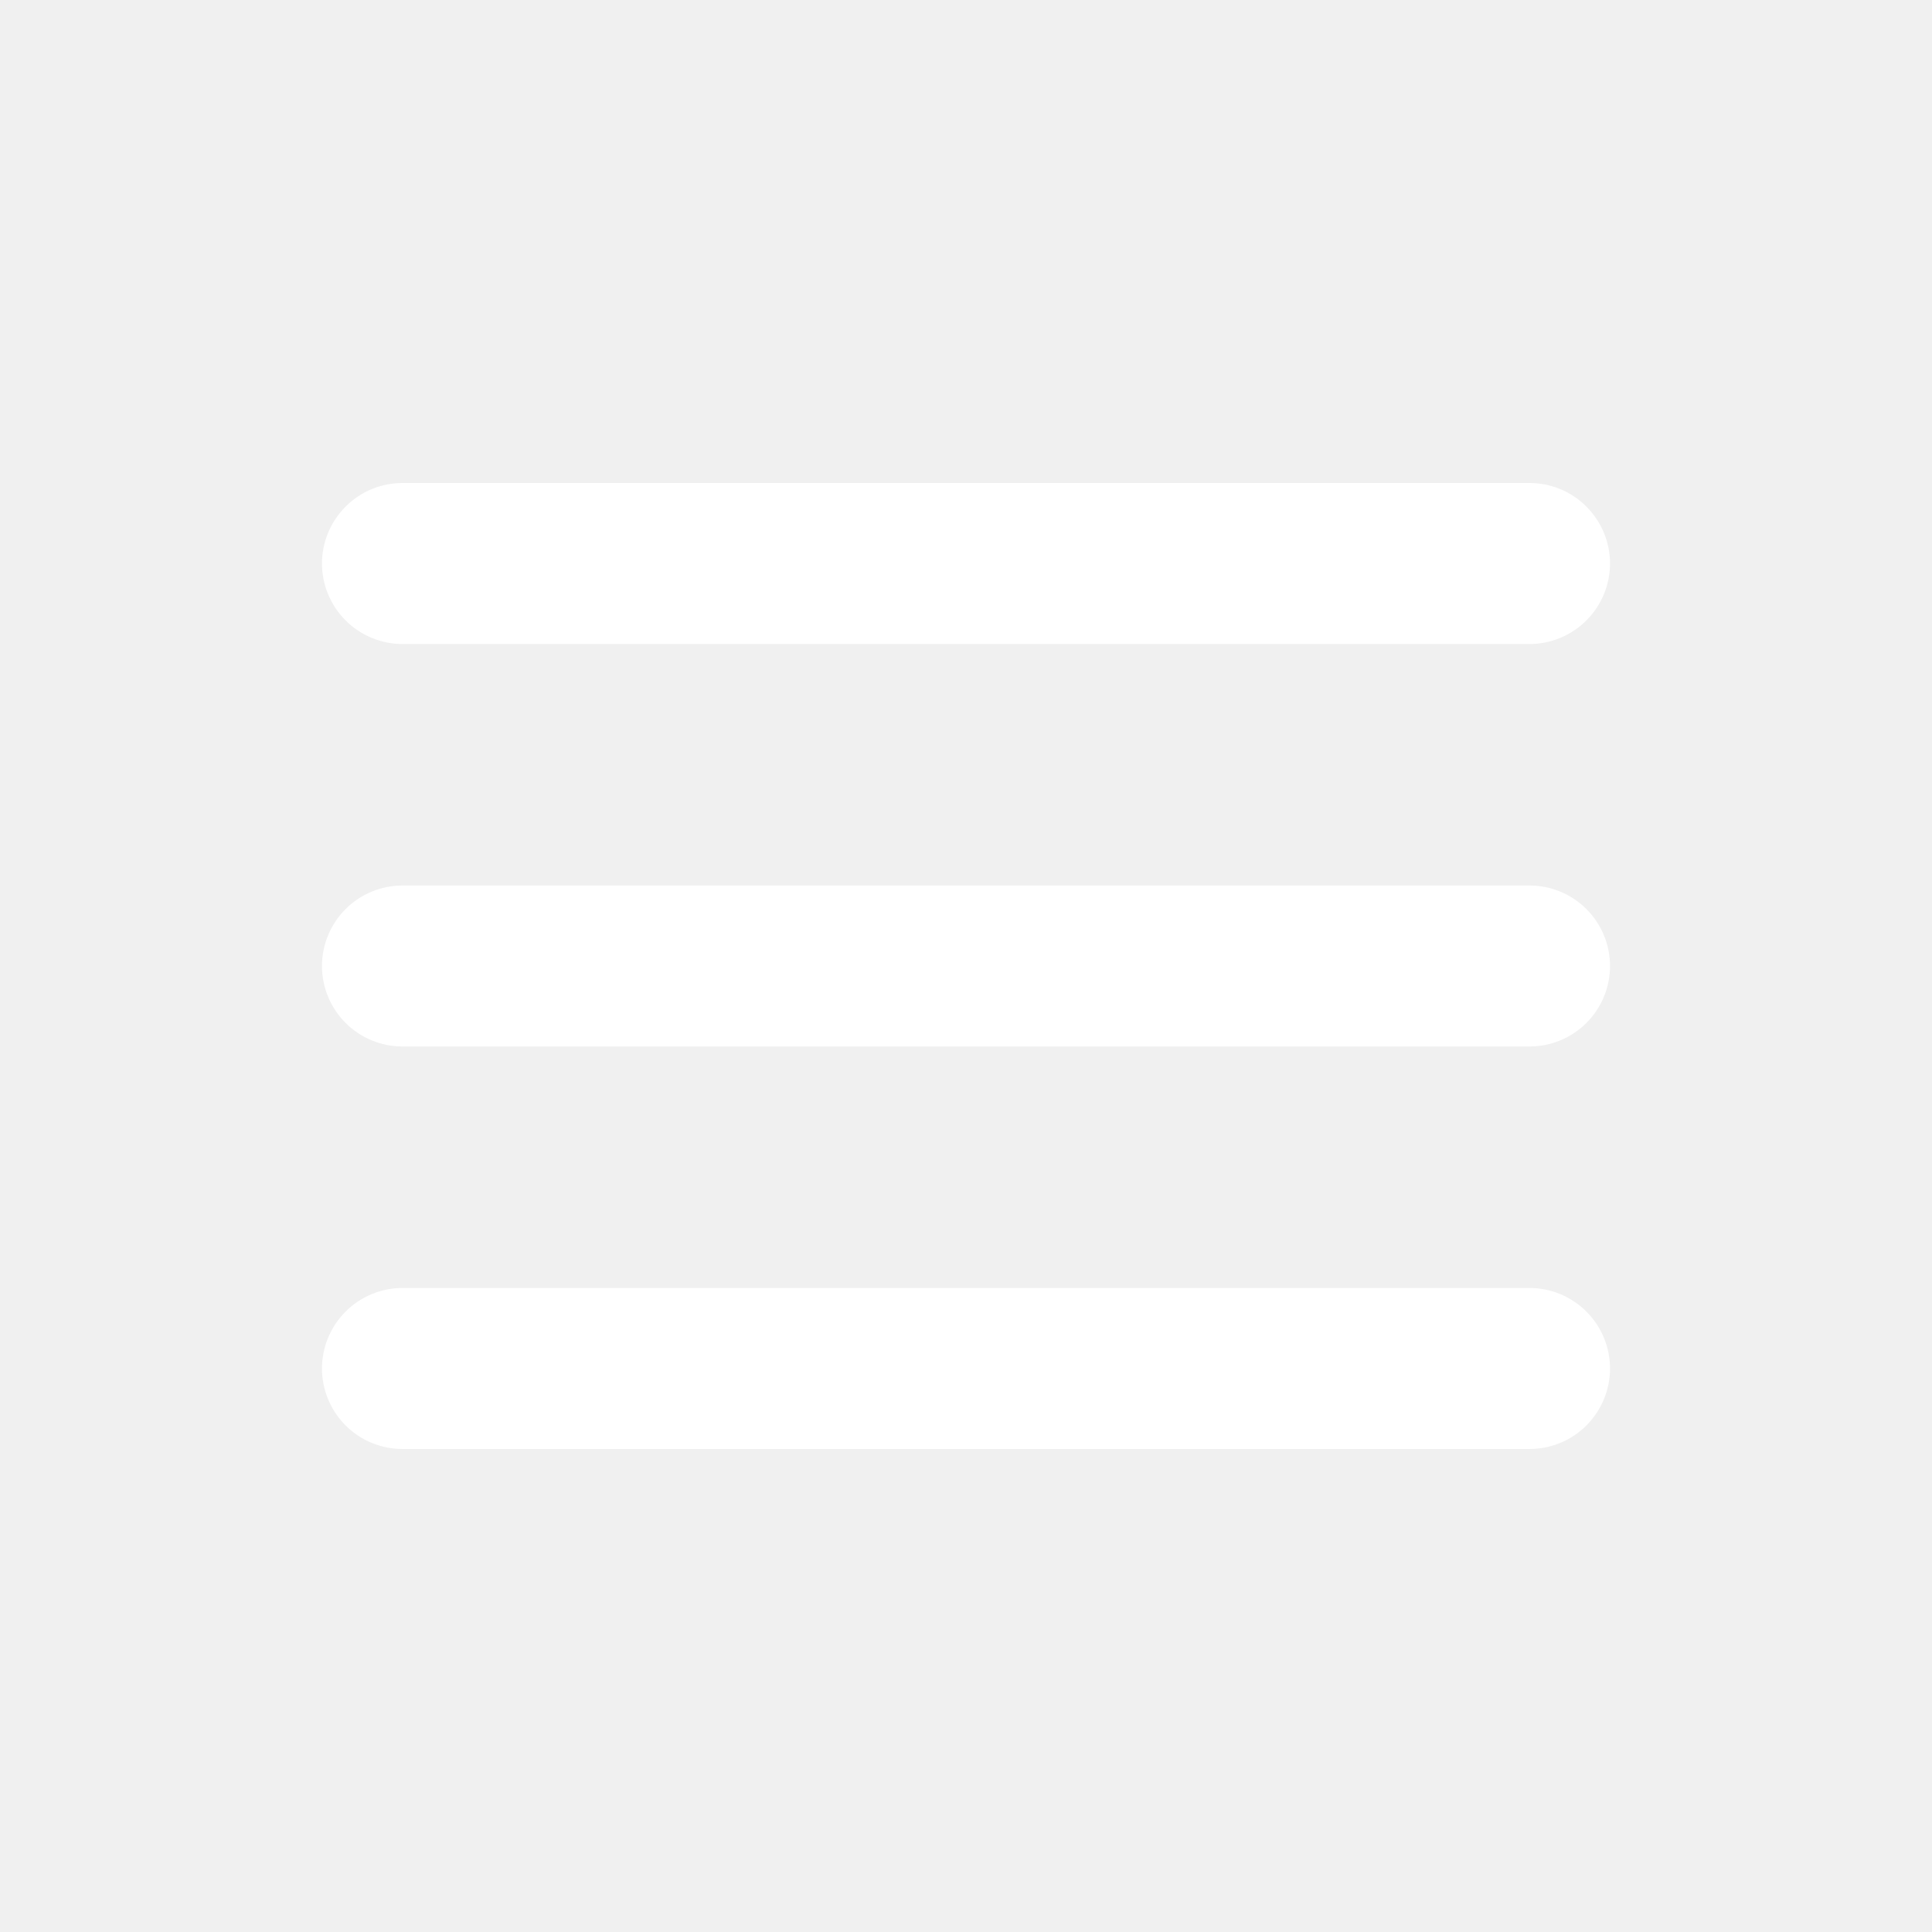
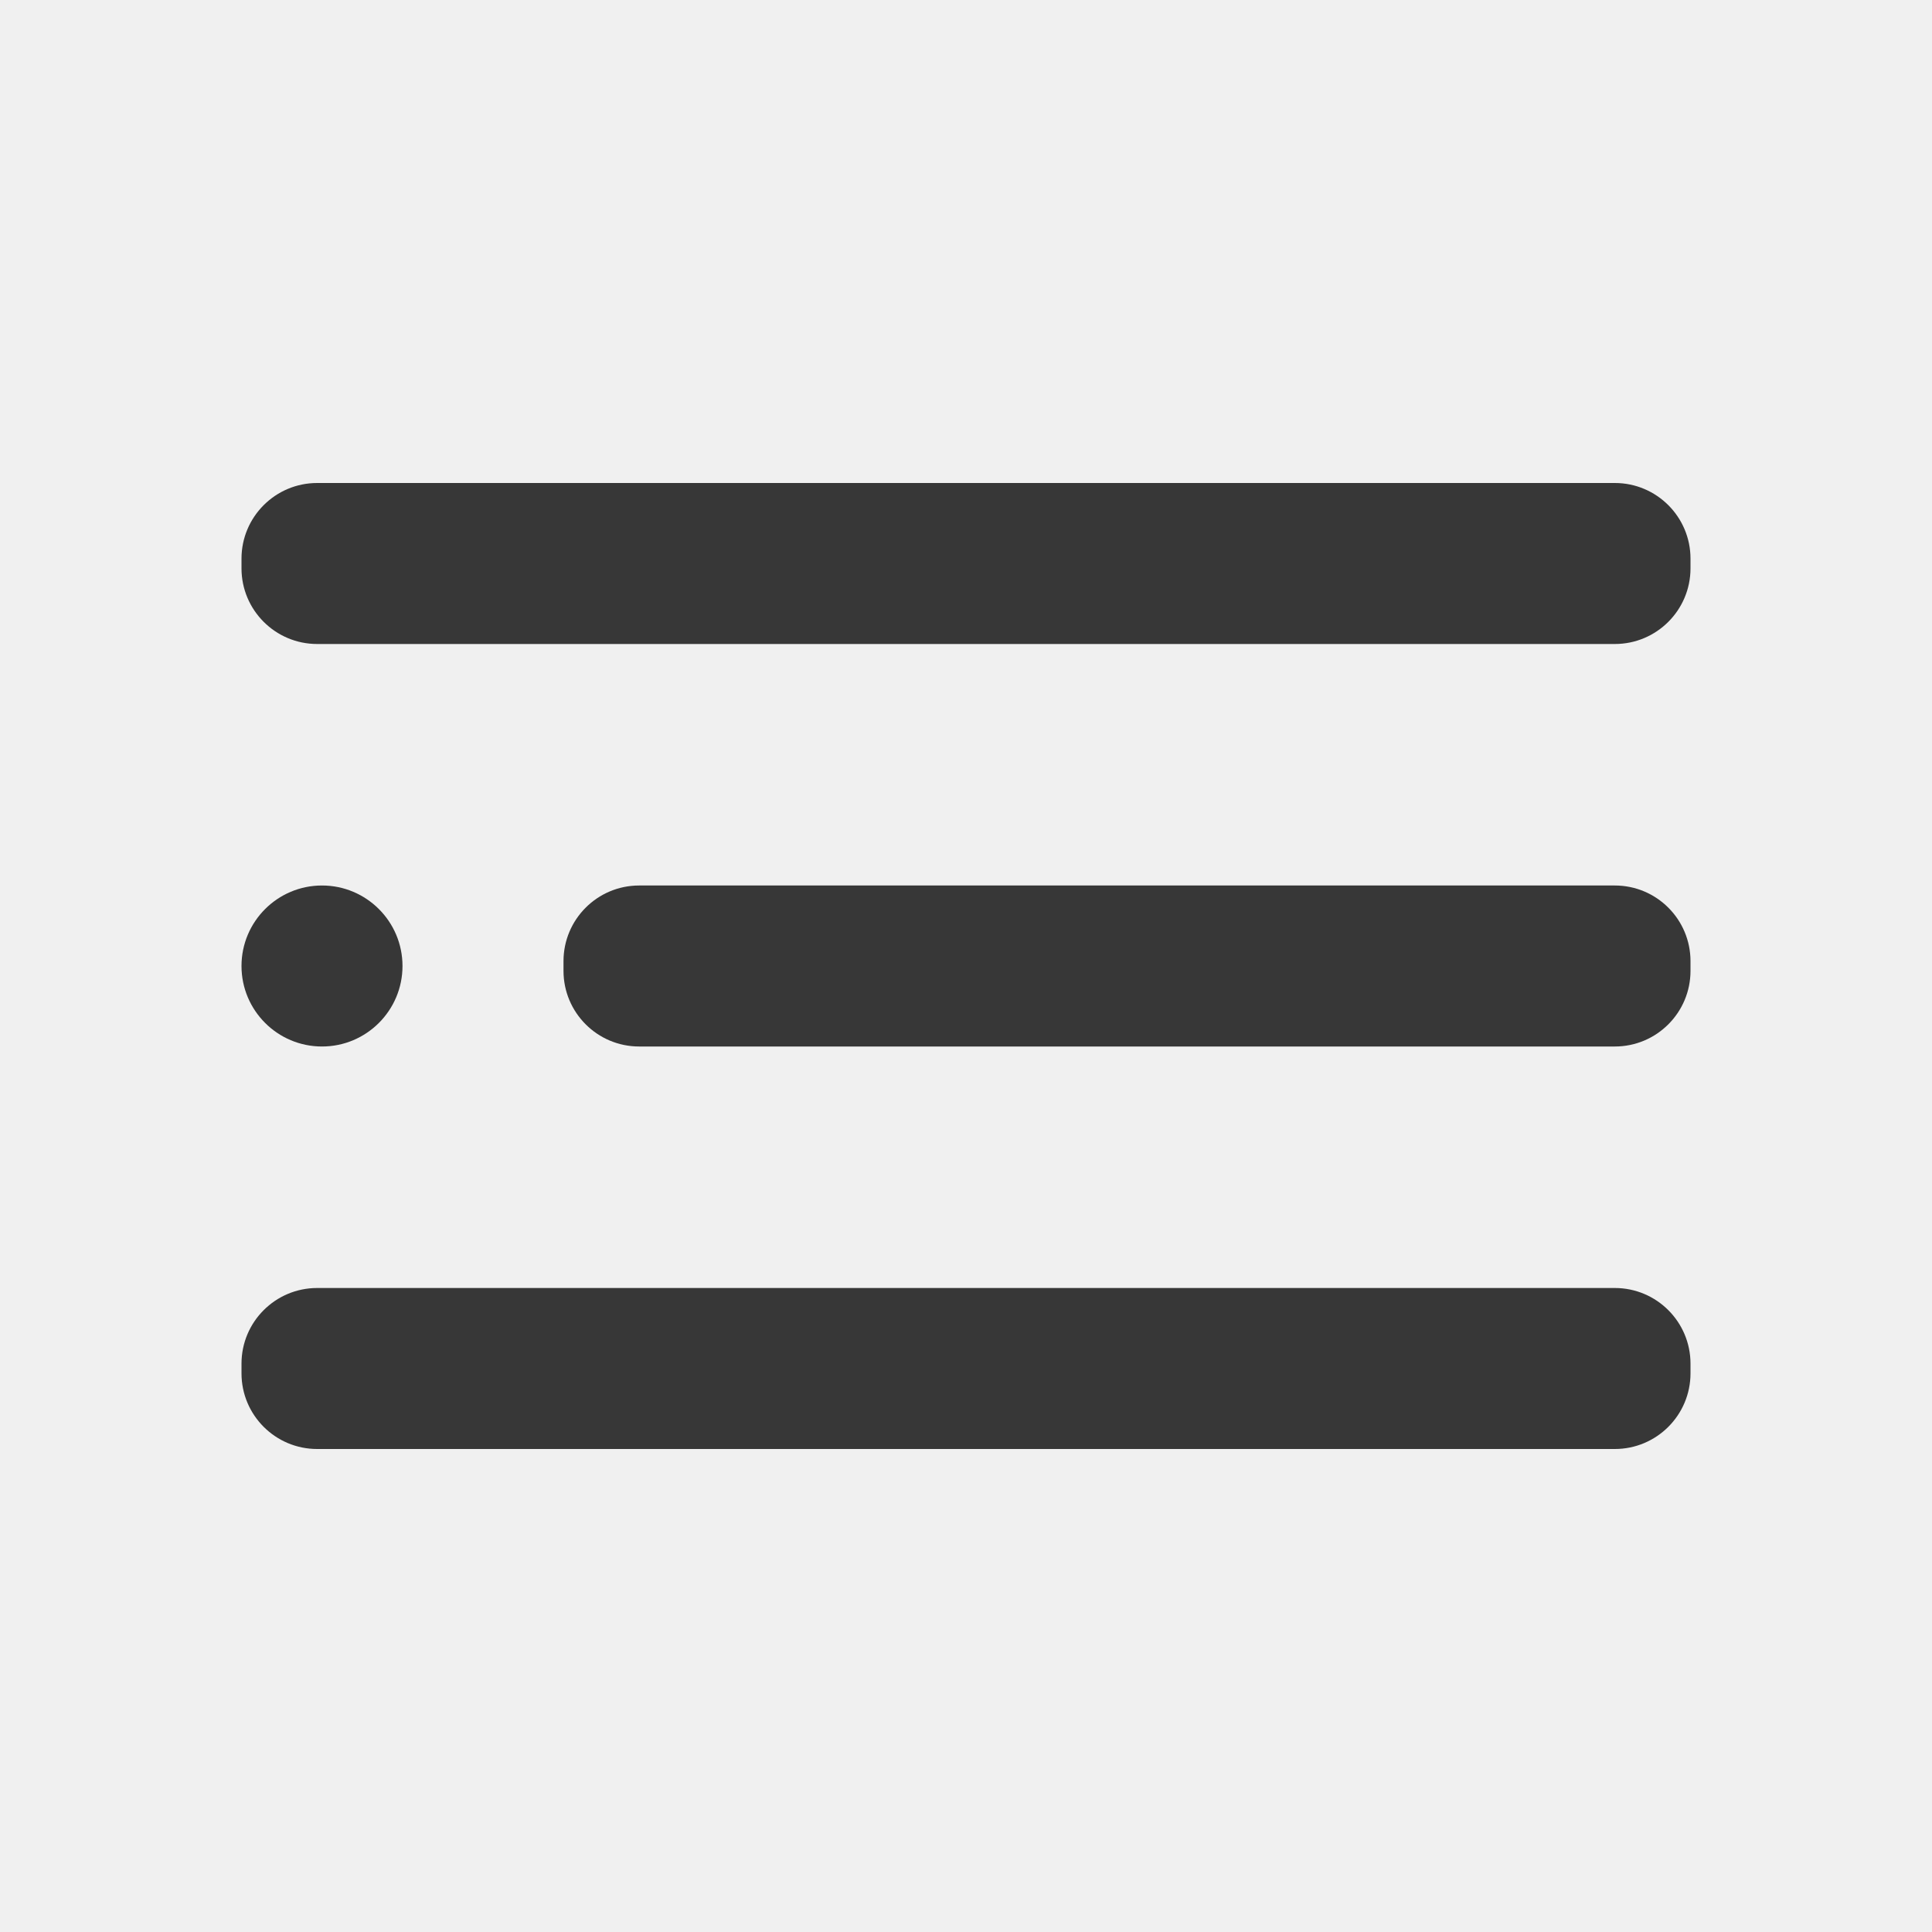
- <svg xmlns="http://www.w3.org/2000/svg" width="32" height="32" viewBox="0 0 32 32" fill="none">
-   <path d="M5.333 9.333C5.333 8.98 5.474 8.641 5.724 8.391C5.974 8.14 6.313 8 6.667 8H25.333C25.687 8 26.026 8.14 26.276 8.391C26.526 8.641 26.667 8.98 26.667 9.333C26.667 9.687 26.526 10.026 26.276 10.276C26.026 10.526 25.687 10.667 25.333 10.667H6.667C6.313 10.667 5.974 10.526 5.724 10.276C5.474 10.026 5.333 9.687 5.333 9.333ZM5.333 16C5.333 15.646 5.474 15.307 5.724 15.057C5.974 14.807 6.313 14.667 6.667 14.667H25.333C25.687 14.667 26.026 14.807 26.276 15.057C26.526 15.307 26.667 15.646 26.667 16C26.667 16.354 26.526 16.693 26.276 16.943C26.026 17.193 25.687 17.333 25.333 17.333H6.667C6.313 17.333 5.974 17.193 5.724 16.943C5.474 16.693 5.333 16.354 5.333 16ZM5.333 22.667C5.333 22.313 5.474 21.974 5.724 21.724C5.974 21.474 6.313 21.333 6.667 21.333H25.333C25.687 21.333 26.026 21.474 26.276 21.724C26.526 21.974 26.667 22.313 26.667 22.667C26.667 23.02 26.526 23.359 26.276 23.61C26.026 23.86 25.687 24 25.333 24H6.667C6.313 24 5.974 23.86 5.724 23.61C5.474 23.359 5.333 23.02 5.333 22.667Z" fill="white" />
+ <svg xmlns="http://www.w3.org/2000/svg" width="24" height="24" viewBox="0 0 24 24" fill="none">
+   <path d="M4 13C4.552 13 5 12.552 5 12C5 11.448 4.552 11 4 11C3.448 11 3 11.448 3 12C3 12.552 3.448 13 4 13Z" fill="#373737" />
+   <path d="M20.06 11H7.94C7.421 11 7 11.421 7 11.94V12.06C7 12.579 7.421 13 7.94 13H20.06C20.579 13 21 12.579 21 12.06V11.94C21 11.421 20.579 11 20.06 11Z" fill="#373737" />
+   <path d="M20.06 16H3.94C3.421 16 3 16.421 3 16.94V17.06C3 17.579 3.421 18 3.94 18H20.06C20.579 18 21 17.579 21 17.06V16.94C21 16.421 20.579 16 20.06 16Z" fill="#373737" />
+   <path d="M20.06 6H3.94C3.421 6 3 6.421 3 6.94V7.06C3 7.579 3.421 8 3.94 8H20.06C20.579 8 21 7.579 21 7.06V6.94C21 6.421 20.579 6 20.06 6Z" fill="#373737" />
</svg>
